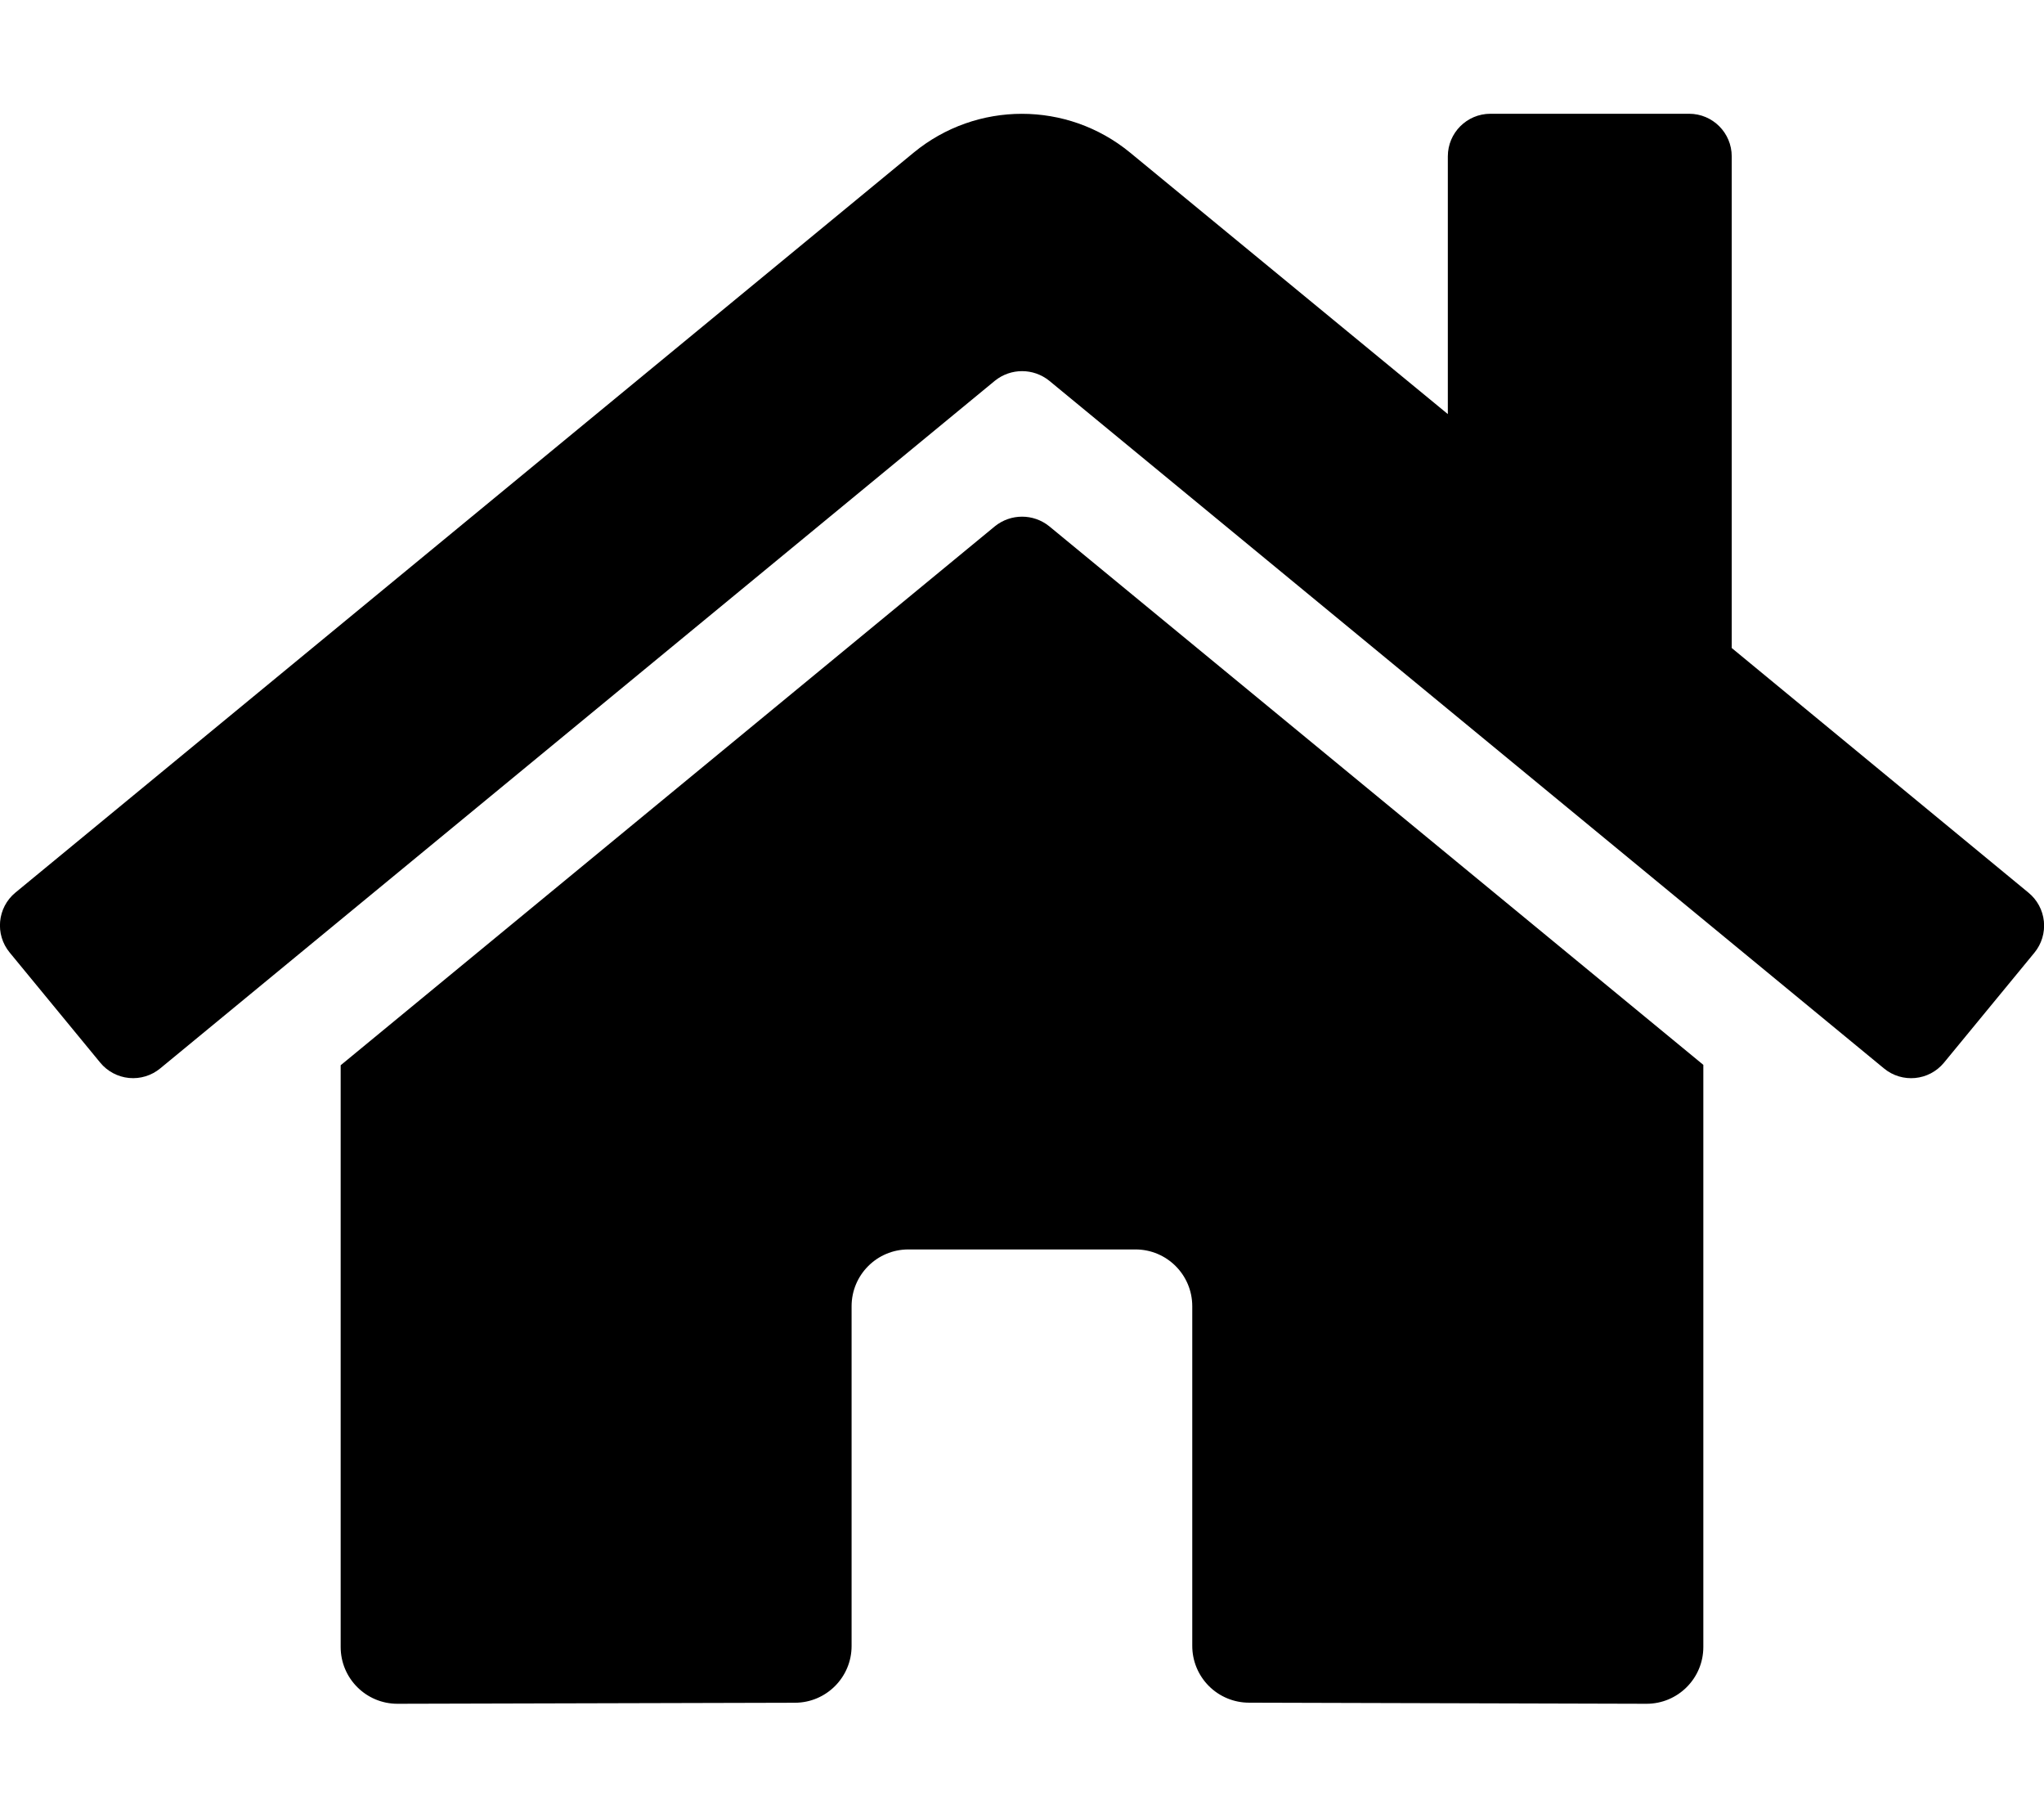
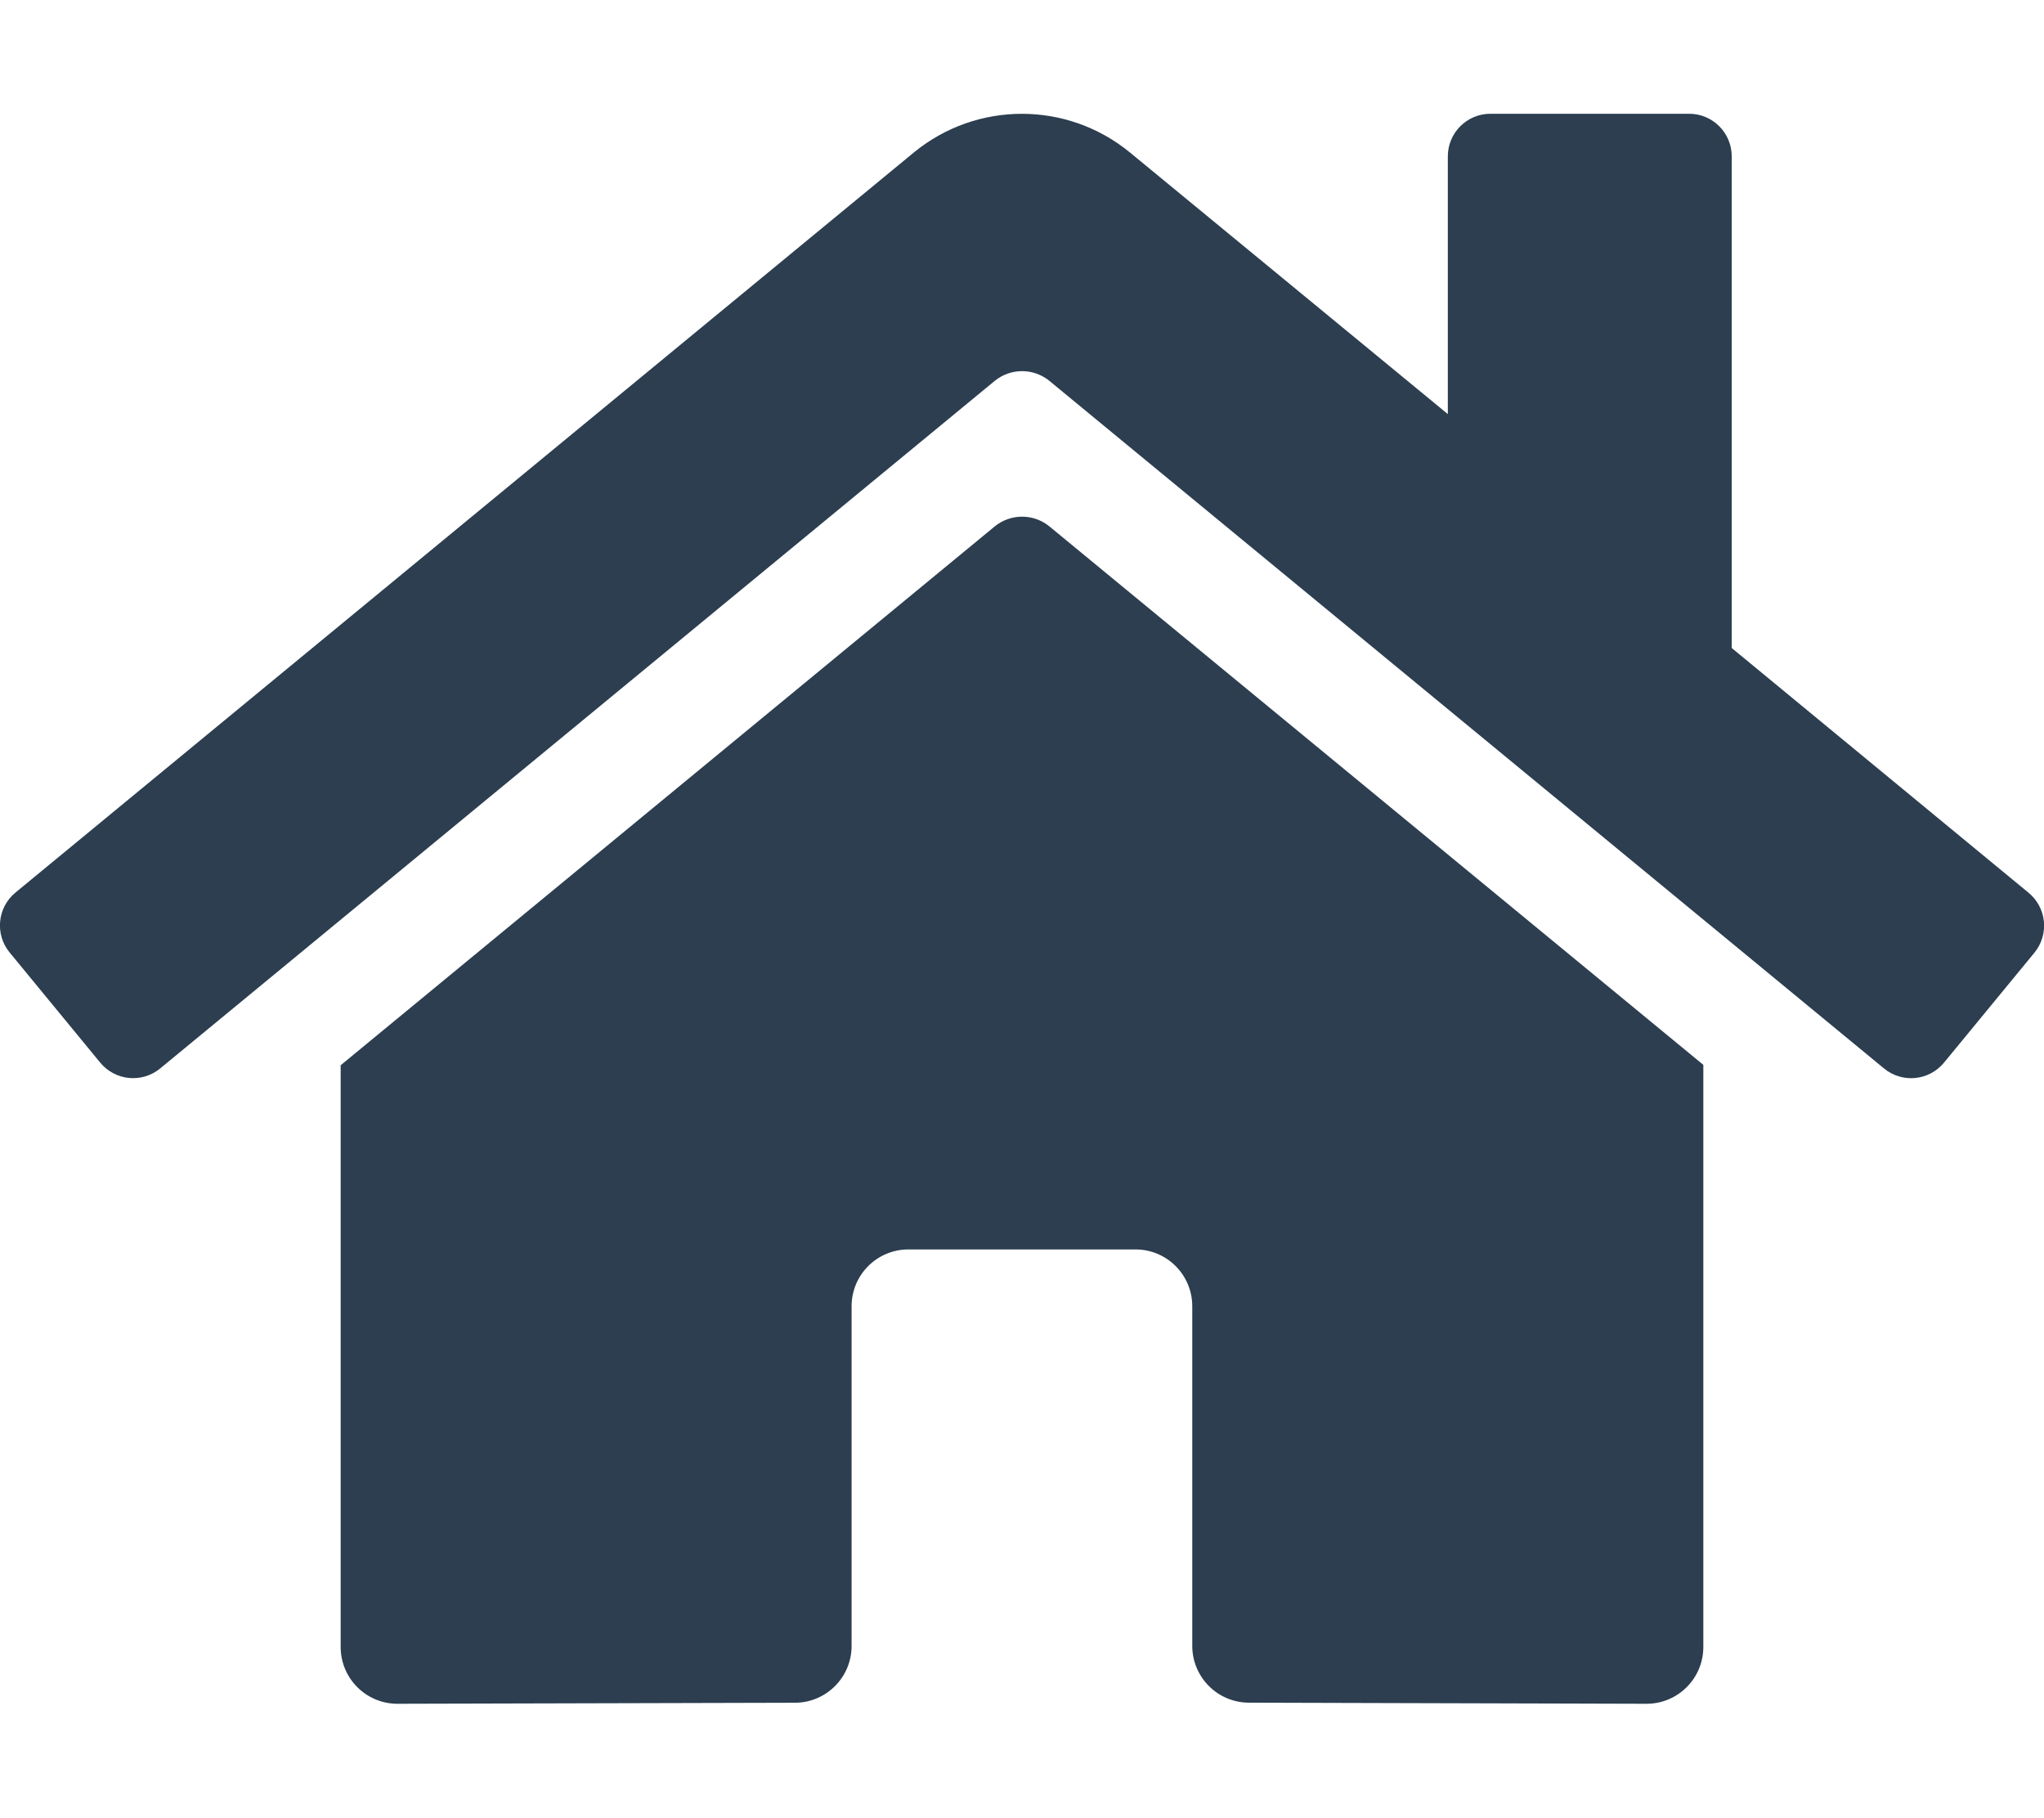
<svg xmlns="http://www.w3.org/2000/svg" aria-hidden="true" focusable="false" data-prefix="fas" data-icon="home" class="svg-inline--fa fa-home fa-w-18" role="img" viewBox="0 0 576 512">
-   <path fill="currentColor" d="M280.37 148.26L96 300.11V464a16 16 0 0 0 16 16l112.06-.29a16 16 0 0 0 15.92-16V368a16 16 0 0 1 16-16h64a16 16 0 0 1 16 16v95.64a16 16 0 0 0 16 16.05L464 480a16 16 0 0 0 16-16V300L295.67 148.26a12.19 12.19 0 0 0-15.3 0zM571.6 251.47L488 182.56V44.05a12 12 0 0 0-12-12h-56a12 12 0 0 0-12 12v72.61L318.47 43a48 48 0 0 0-61 0L4.34 251.47a12 12 0 0 0-1.6 16.9l25.5 31A12 12 0 0 0 45.15 301l235.22-193.74a12.19 12.19 0 0 1 15.3 0L530.9 301a12 12 0 0 0 16.9-1.6l25.5-31a12 12 0 0 0-1.7-16.93z" />
+   <path fill="#2c3e50" d="M280.37 148.26L96 300.11V464a16 16 0 0 0 16 16l112.06-.29a16 16 0 0 0 15.92-16V368a16 16 0 0 1 16-16h64a16 16 0 0 1 16 16v95.64a16 16 0 0 0 16 16.05L464 480a16 16 0 0 0 16-16V300L295.67 148.26a12.19 12.19 0 0 0-15.3 0zM571.6 251.47L488 182.56V44.05a12 12 0 0 0-12-12h-56a12 12 0 0 0-12 12v72.61L318.47 43a48 48 0 0 0-61 0L4.34 251.47a12 12 0 0 0-1.6 16.9l25.5 31A12 12 0 0 0 45.15 301l235.22-193.74a12.19 12.19 0 0 1 15.3 0L530.9 301a12 12 0 0 0 16.9-1.6l25.5-31a12 12 0 0 0-1.7-16.93z" />
</svg>
